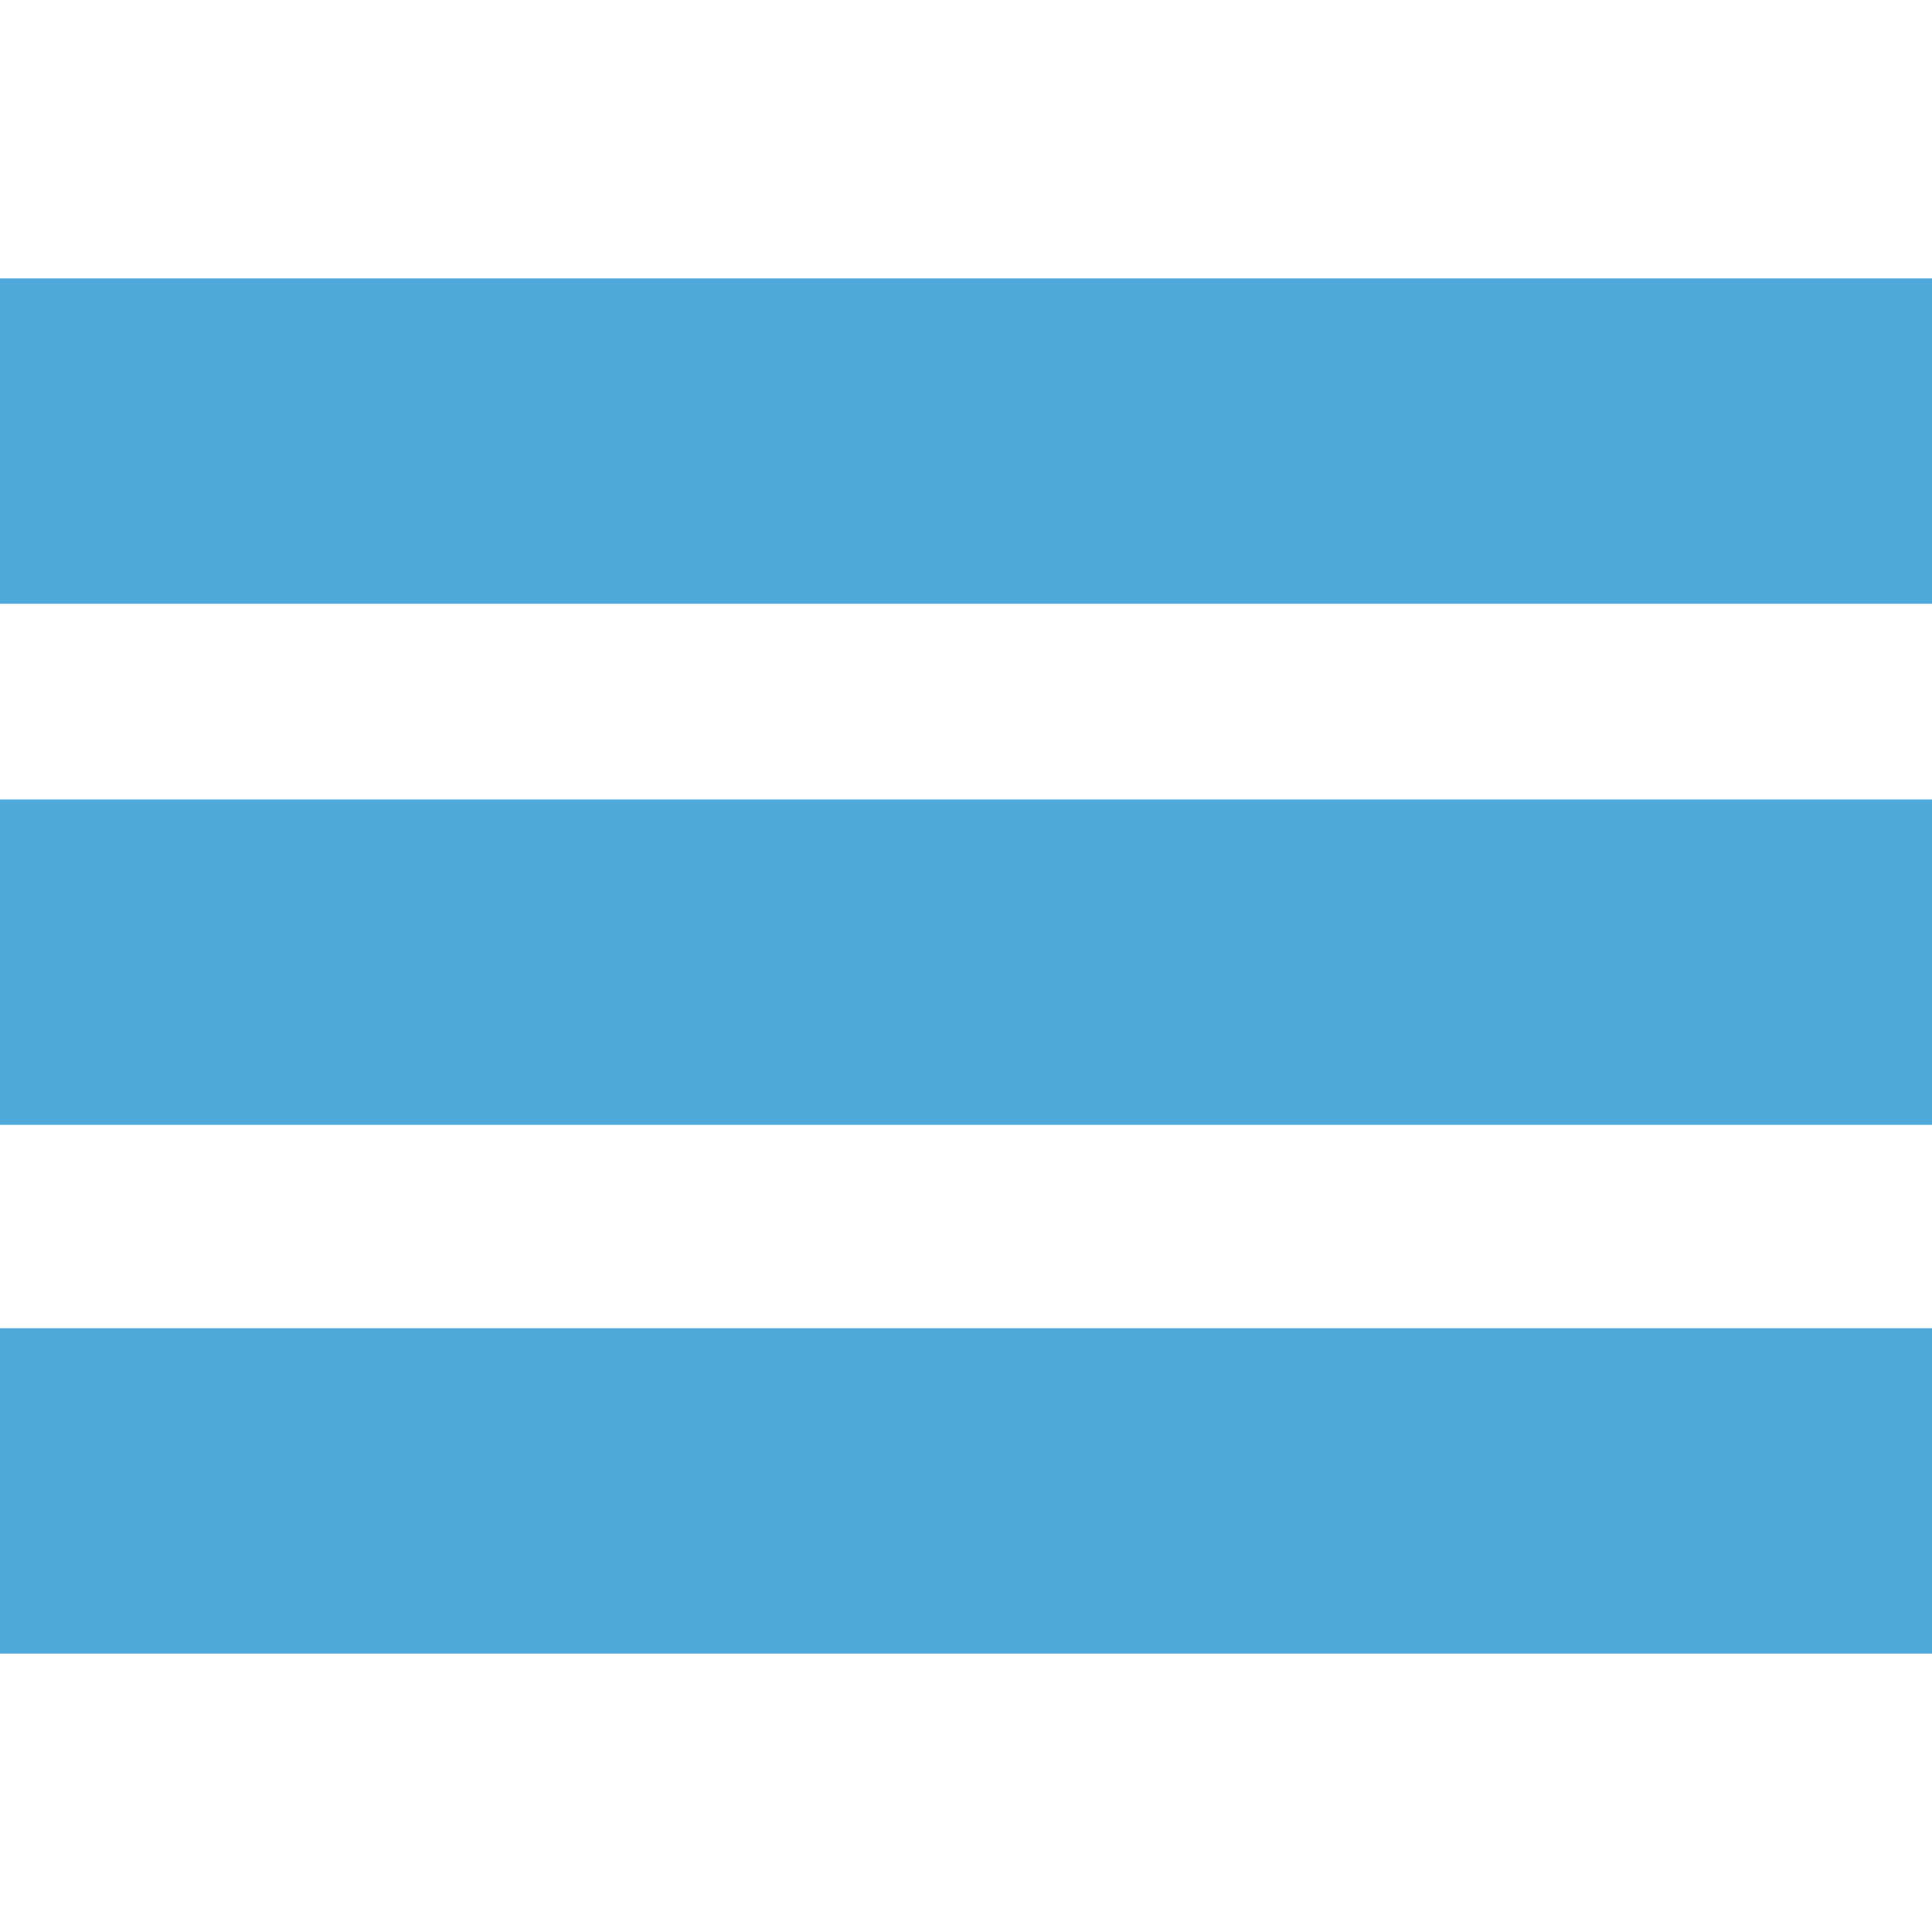
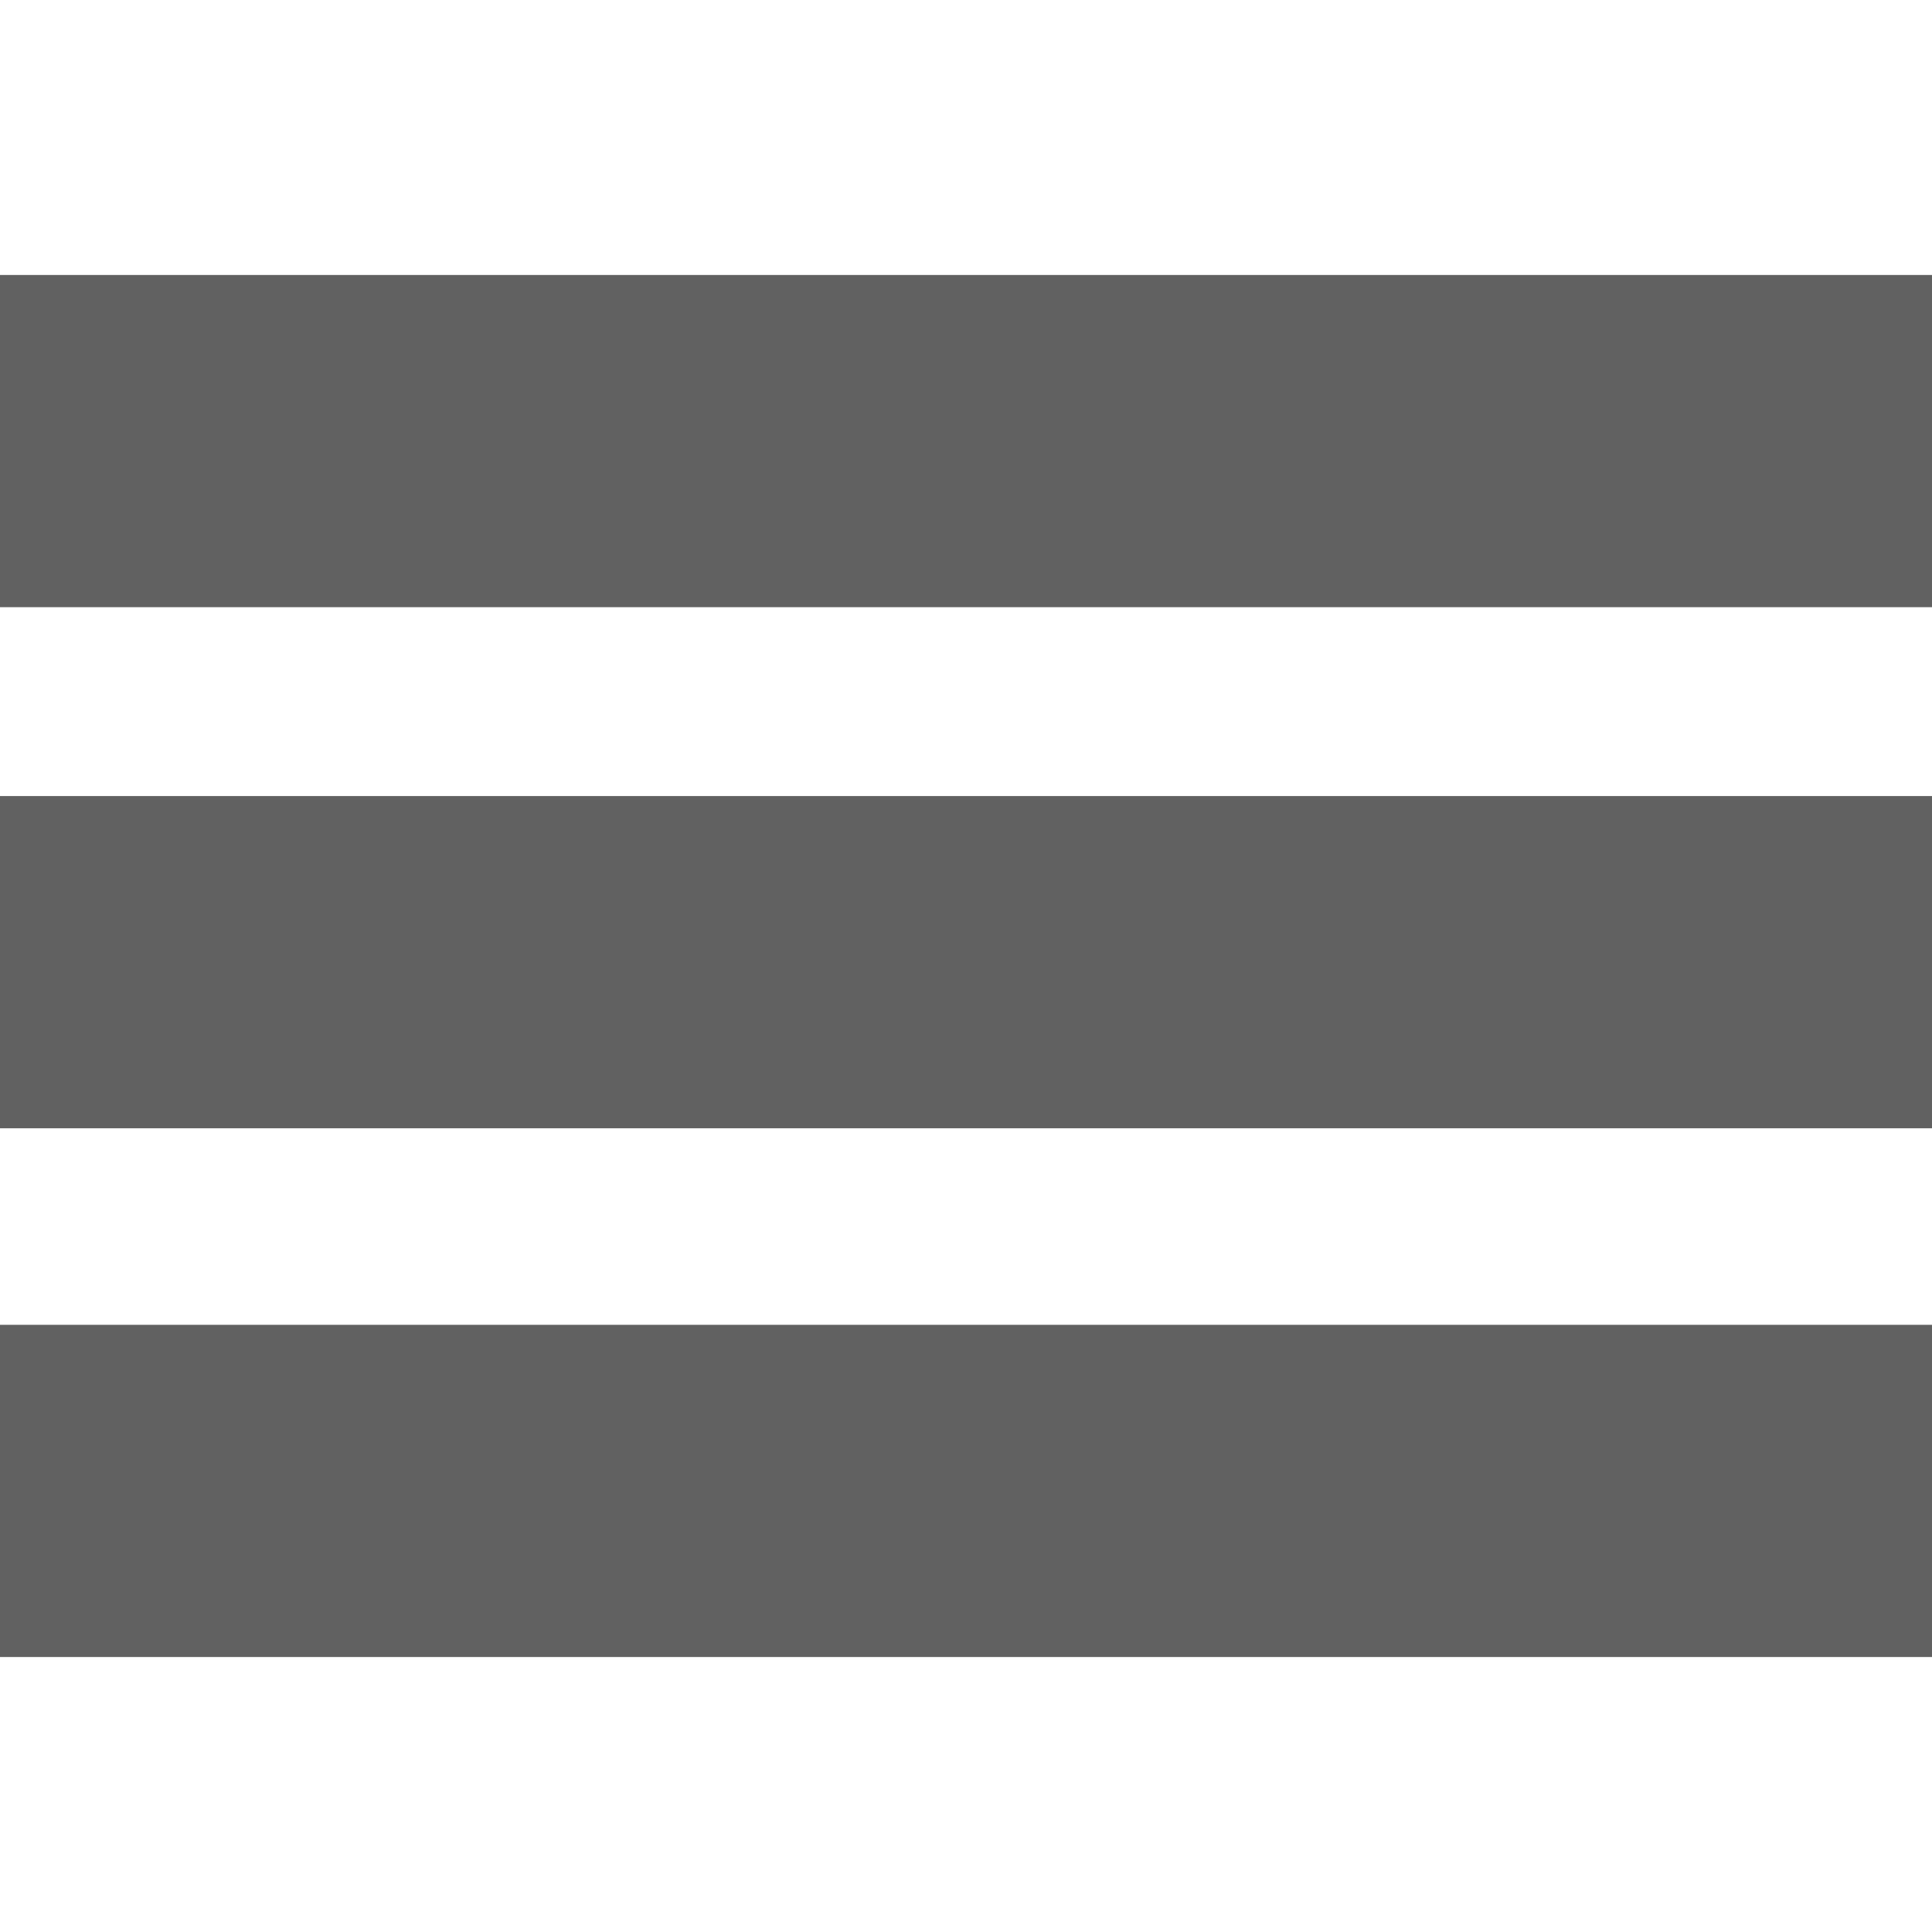
- <svg xmlns="http://www.w3.org/2000/svg" version="1.1" id="Capa_1" viewBox="0 0 283.426 283.426" xml:space="preserve" width="64px" height="64px" fill="#4FA9DB">
+ <svg xmlns="http://www.w3.org/2000/svg" version="1.1" id="Capa_1" viewBox="0 0 283.426 283.426" xml:space="preserve" width="64px" height="64px" fill="#616161" stroke="#616161">
  <g id="SVGRepo_bgCarrier" stroke-width="0" />
  <g id="SVGRepo_tracerCarrier" stroke-linecap="round" stroke-linejoin="round" />
  <g id="SVGRepo_iconCarrier">
    <g>
-       <rect x="0" y="40.84" style="fill:#4FA9DB;" width="283.426" height="47.735" />
-       <rect x="0" y="117.282" style="fill:#4FA9DB;" width="283.426" height="47.735" />
-       <rect x="0" y="194.851" style="fill:#4FA9DB;" width="283.426" height="47.735" />
+       <rect x="0" y="40.84" style="fill:#616161;" width="283.426" height="47.735" />
+       <rect x="0" y="117.282" style="fill:#616161;" width="283.426" height="47.735" />
+       <rect x="0" y="194.851" style="fill:#616161;" width="283.426" height="47.735" />
    </g>
  </g>
</svg>
